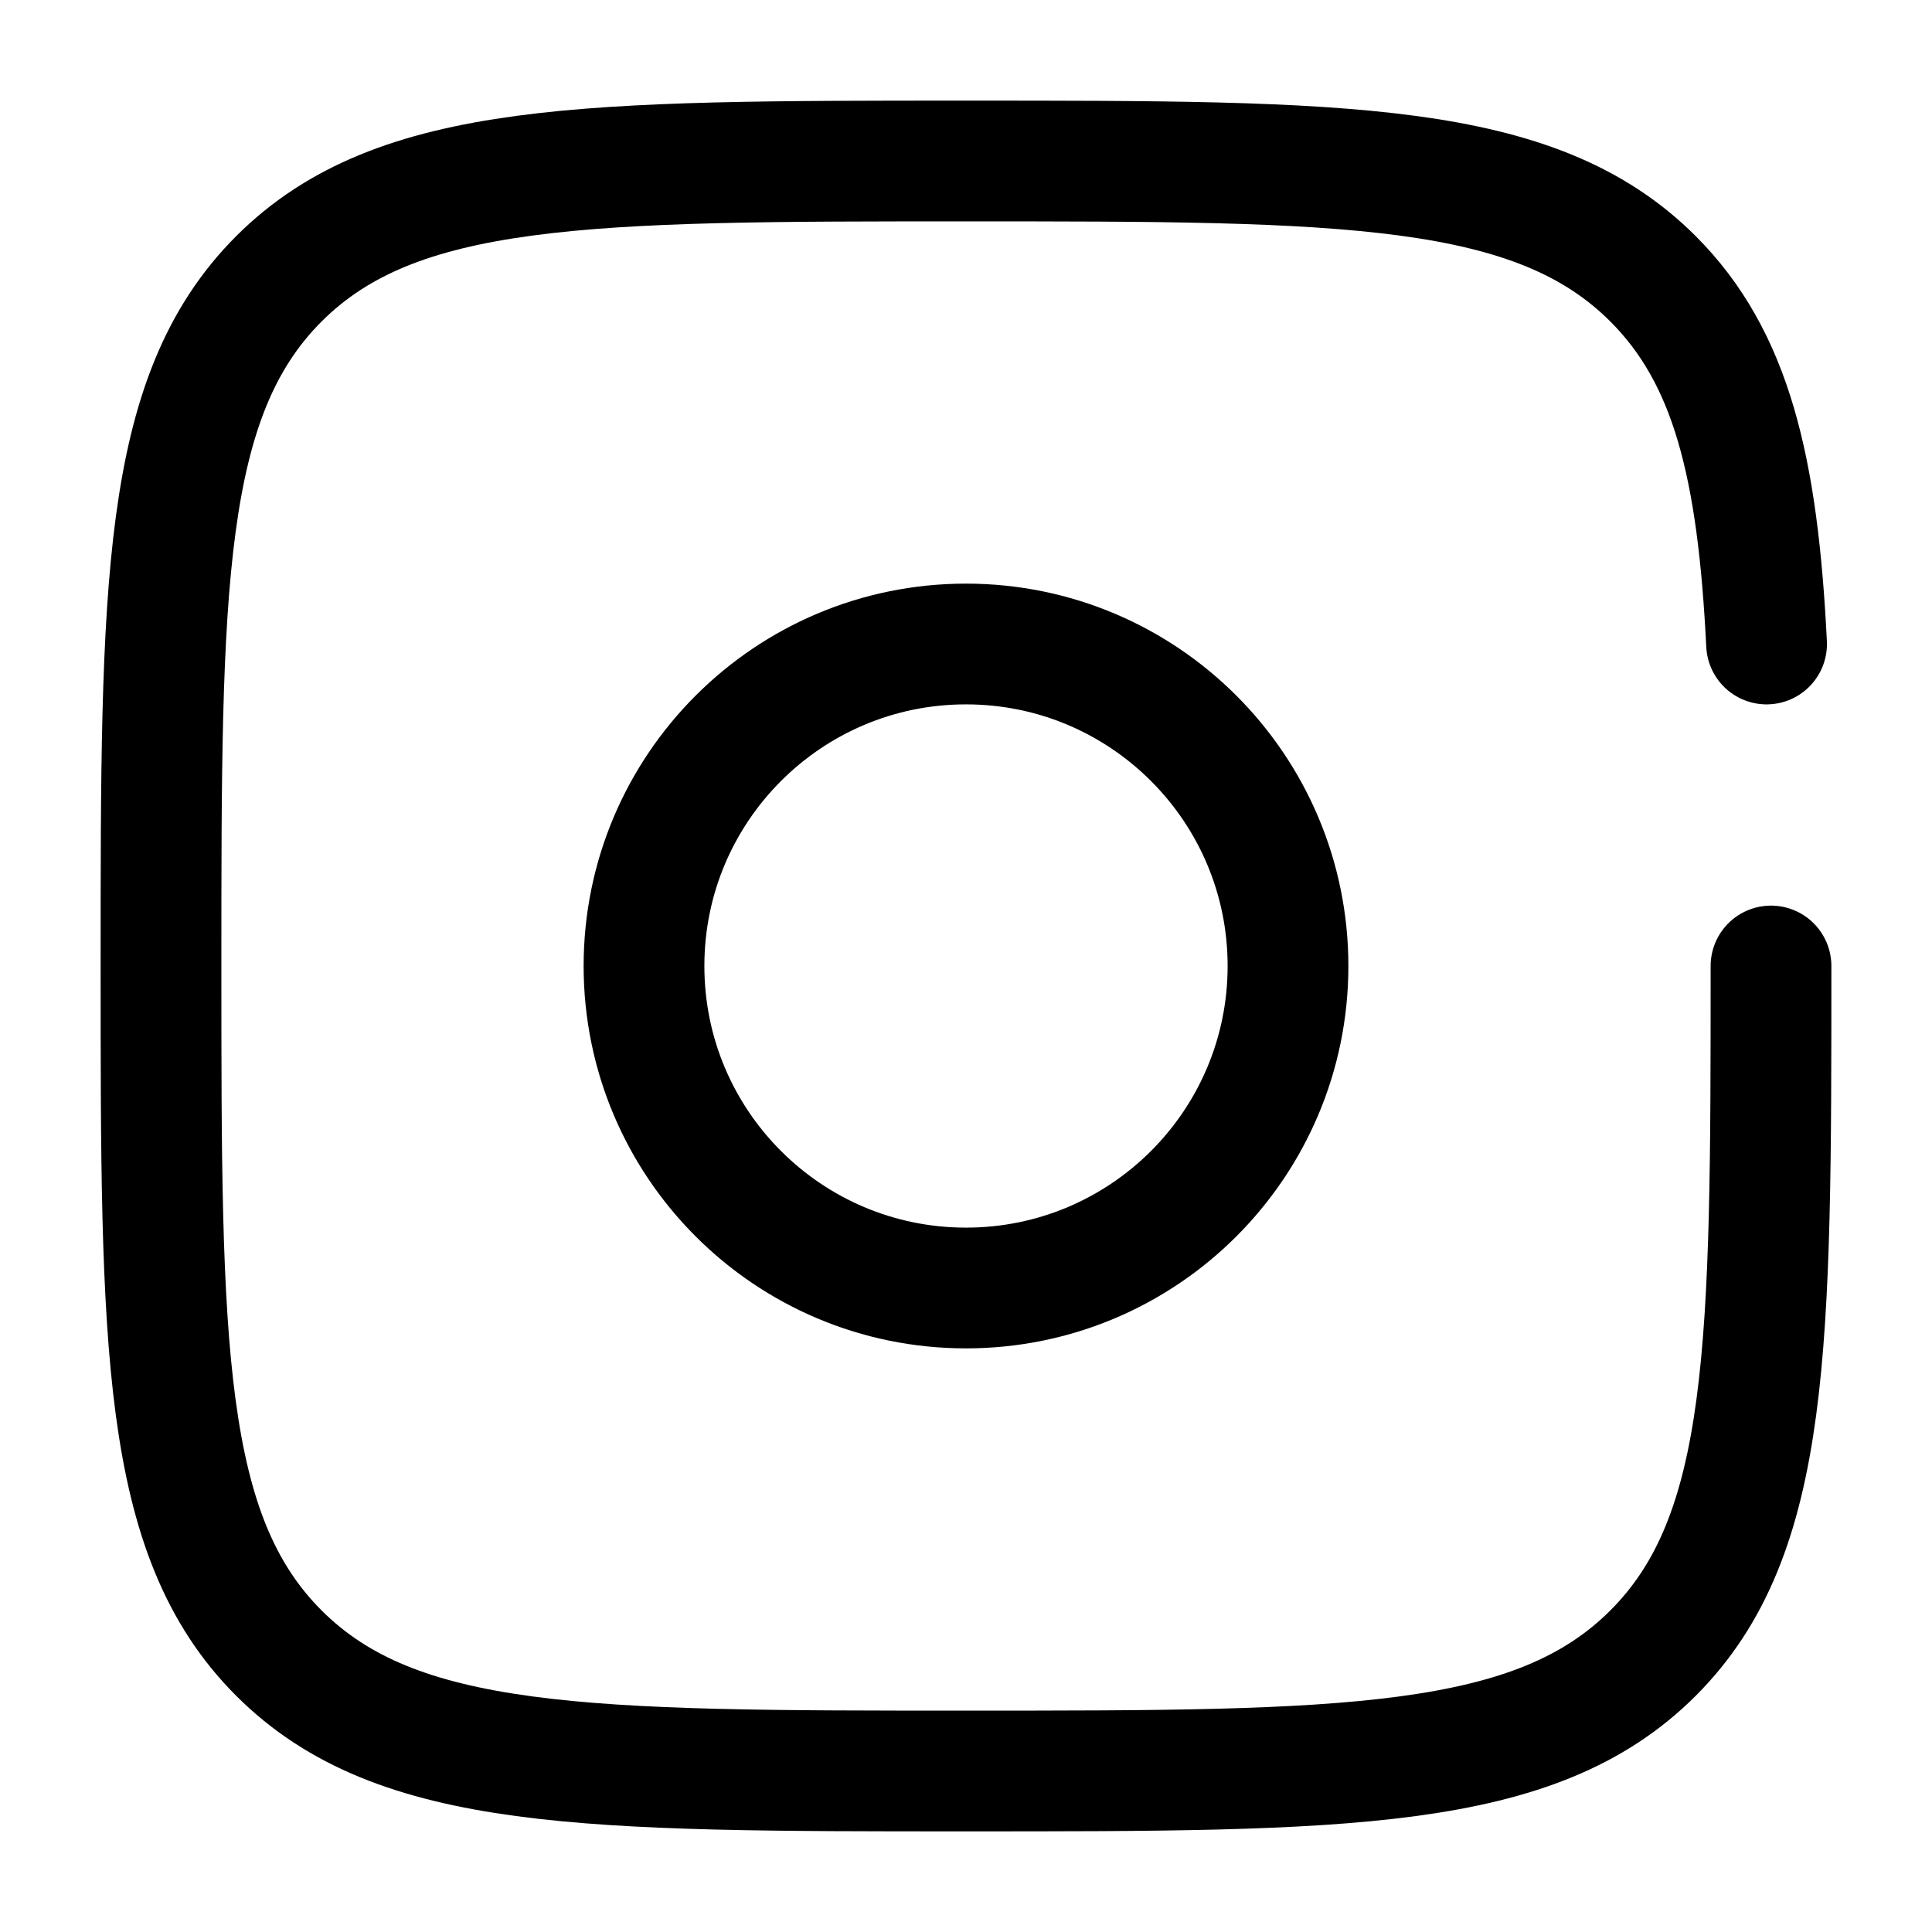
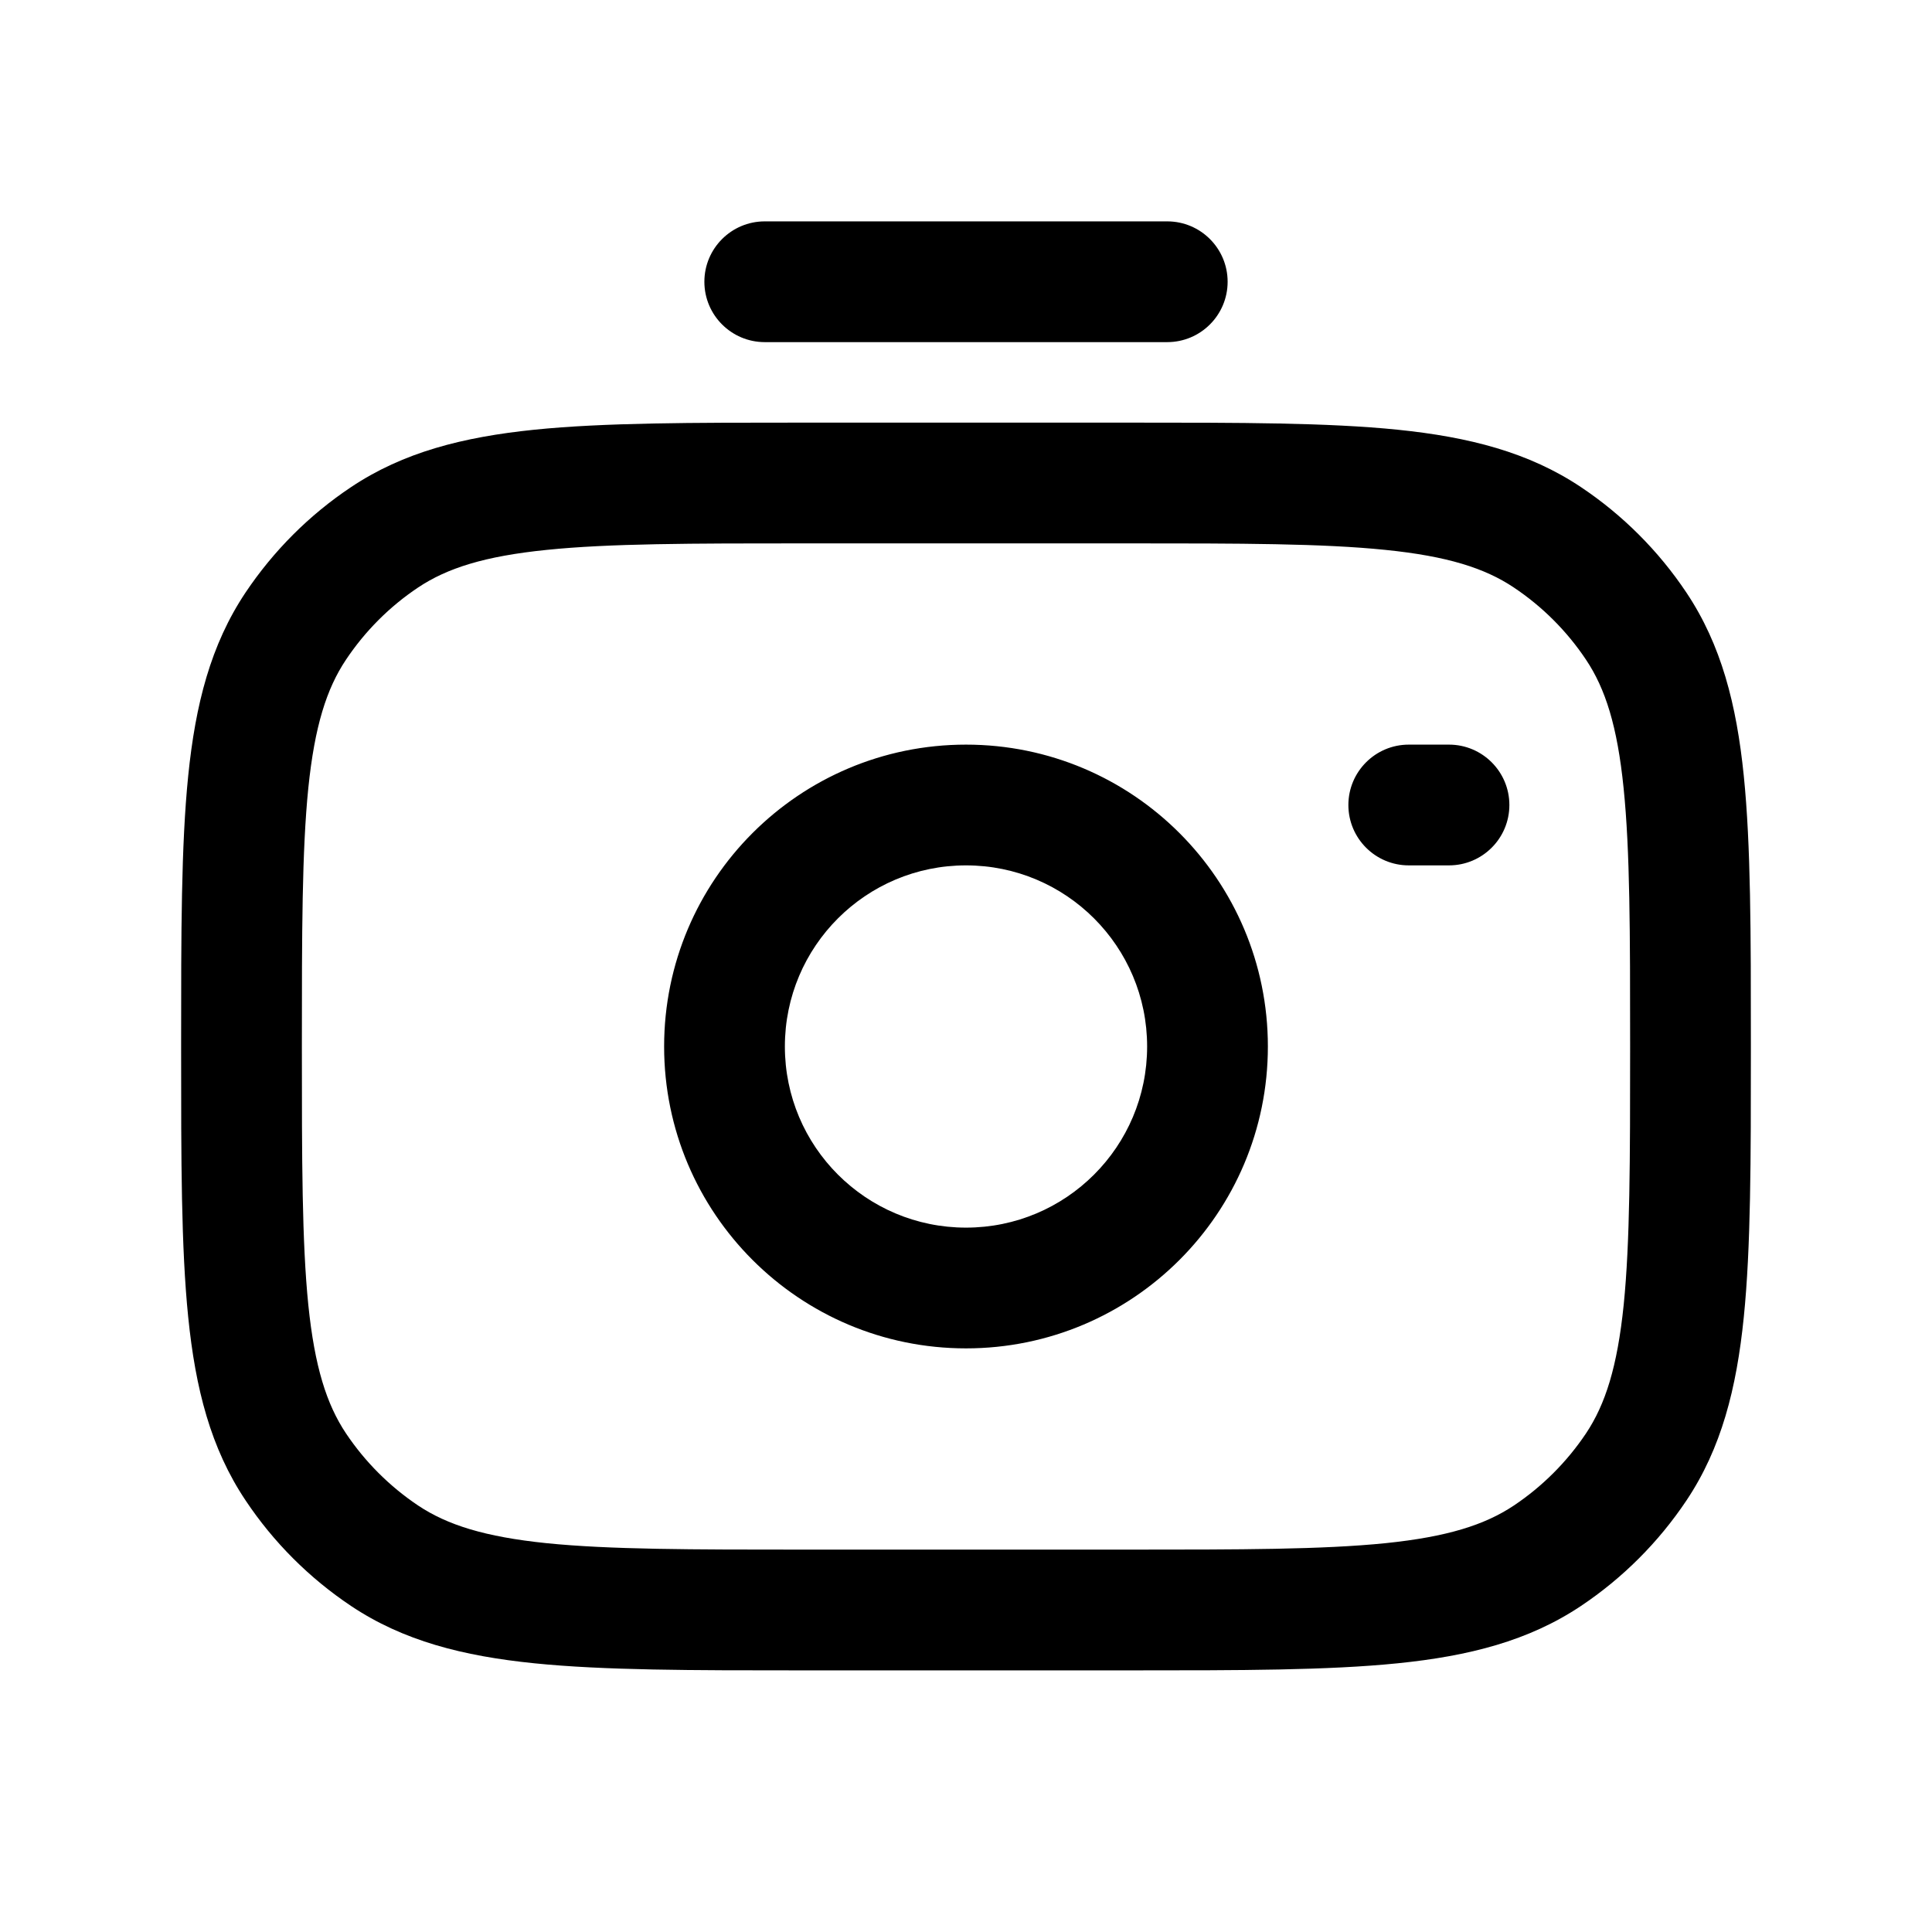
<svg xmlns="http://www.w3.org/2000/svg" id="camera" viewBox="0 0 24 24" fill="none">
  <g id="SVGRepo_bgCarrier" stroke-width="0" />
  <g id="SVGRepo_tracerCarrier" stroke-linecap="round" stroke-linejoin="round" />
  <g id="SVGRepo_iconCarrier">
-     <circle cx="12" cy="12" r="4" stroke="currentColor" stroke-width="1.5" />
-     <path d="M22 12C22 16.714 22 19.071 20.535 20.535C19.071 22 16.714 22 12 22C7.286 22 4.929 22 3.464 20.535C2 19.071 2 16.714 2 12C2 7.286 2 4.929 3.464 3.464C4.929 2 7.286 2 12 2C16.714 2 19.071 2 20.535 3.464C21.509 4.438 21.836 5.807 21.945 8" stroke="currentColor" stroke-width="1.5" stroke-linecap="round" />
+     <path fill-rule="evenodd" clip-rule="evenodd" d="M8.75 3.5C8.75 3.086 9.086 2.75 9.5 2.75H14.5C14.914 2.75 15.25 3.086 15.25 3.5C15.25 3.914 14.914 4.25 14.5 4.25H9.5C9.086 4.25 8.75 3.914 8.75 3.5ZM9.958 5.25H14.041C15.411 5.25 16.495 5.25 17.362 5.338C18.25 5.429 18.991 5.618 19.639 6.051C20.157 6.397 20.603 6.843 20.949 7.361C21.382 8.009 21.572 8.75 21.662 9.638C21.75 10.505 21.75 11.59 21.75 12.96V13.042C21.75 14.411 21.75 15.496 21.662 16.362C21.572 17.25 21.383 17.991 20.95 18.639C20.603 19.158 20.158 19.603 19.639 19.95C18.991 20.383 18.25 20.572 17.362 20.662C16.496 20.75 15.411 20.75 14.042 20.75H9.958C8.589 20.75 7.504 20.75 6.638 20.662C5.75 20.572 5.009 20.383 4.361 19.95C3.842 19.603 3.397 19.158 3.051 18.639C2.617 17.991 2.428 17.25 2.338 16.362C2.25 15.496 2.25 14.411 2.25 13.042V12.957C2.25 11.588 2.25 10.504 2.338 9.637C2.428 8.75 2.617 8.009 3.05 7.361C3.397 6.843 3.842 6.397 4.361 6.051C5.009 5.618 5.75 5.429 6.638 5.338C7.504 5.25 8.589 5.25 9.958 5.25ZM6.79 6.831C6.021 6.909 5.555 7.057 5.194 7.298C4.839 7.535 4.535 7.84 4.298 8.195C4.057 8.555 3.909 9.021 3.83 9.789C3.751 10.571 3.75 11.579 3.75 12.998V13C3.75 14.42 3.751 15.429 3.83 16.21C3.909 16.979 4.057 17.445 4.298 17.806C4.535 18.16 4.84 18.465 5.194 18.702C5.555 18.943 6.021 19.091 6.79 19.17C7.571 19.249 8.58 19.25 10 19.25H14C15.42 19.25 16.429 19.249 17.21 19.17C17.979 19.091 18.445 18.943 18.806 18.702C19.16 18.465 19.465 18.16 19.702 17.806C19.943 17.445 20.091 16.979 20.17 16.21C20.249 15.429 20.25 14.42 20.25 13C20.25 11.58 20.249 10.571 20.169 9.79C20.091 9.021 19.943 8.555 19.702 8.195C19.465 7.84 19.16 7.535 18.805 7.298C18.445 7.057 17.979 6.909 17.21 6.831C16.428 6.751 15.42 6.75 14 6.75H10C8.58 6.75 7.571 6.751 6.79 6.831ZM12 10.75C10.757 10.75 9.75 11.757 9.75 13C9.75 14.243 10.757 15.25 12 15.25C13.243 15.25 14.25 14.243 14.25 13C14.25 11.757 13.243 10.75 12 10.75ZM8.25 13C8.25 10.929 9.929 9.25 12 9.25C14.071 9.25 15.75 10.929 15.75 13C15.75 15.071 14.071 16.75 12 16.75C9.929 16.75 8.25 15.071 8.25 13ZM16.75 10C16.75 9.586 17.086 9.25 17.5 9.25H18C18.414 9.25 18.75 9.586 18.75 10C18.75 10.414 18.414 10.75 18 10.75H17.5C17.086 10.75 16.75 10.414 16.75 10Z" fill="currentColor" />
  </g>
</svg>
